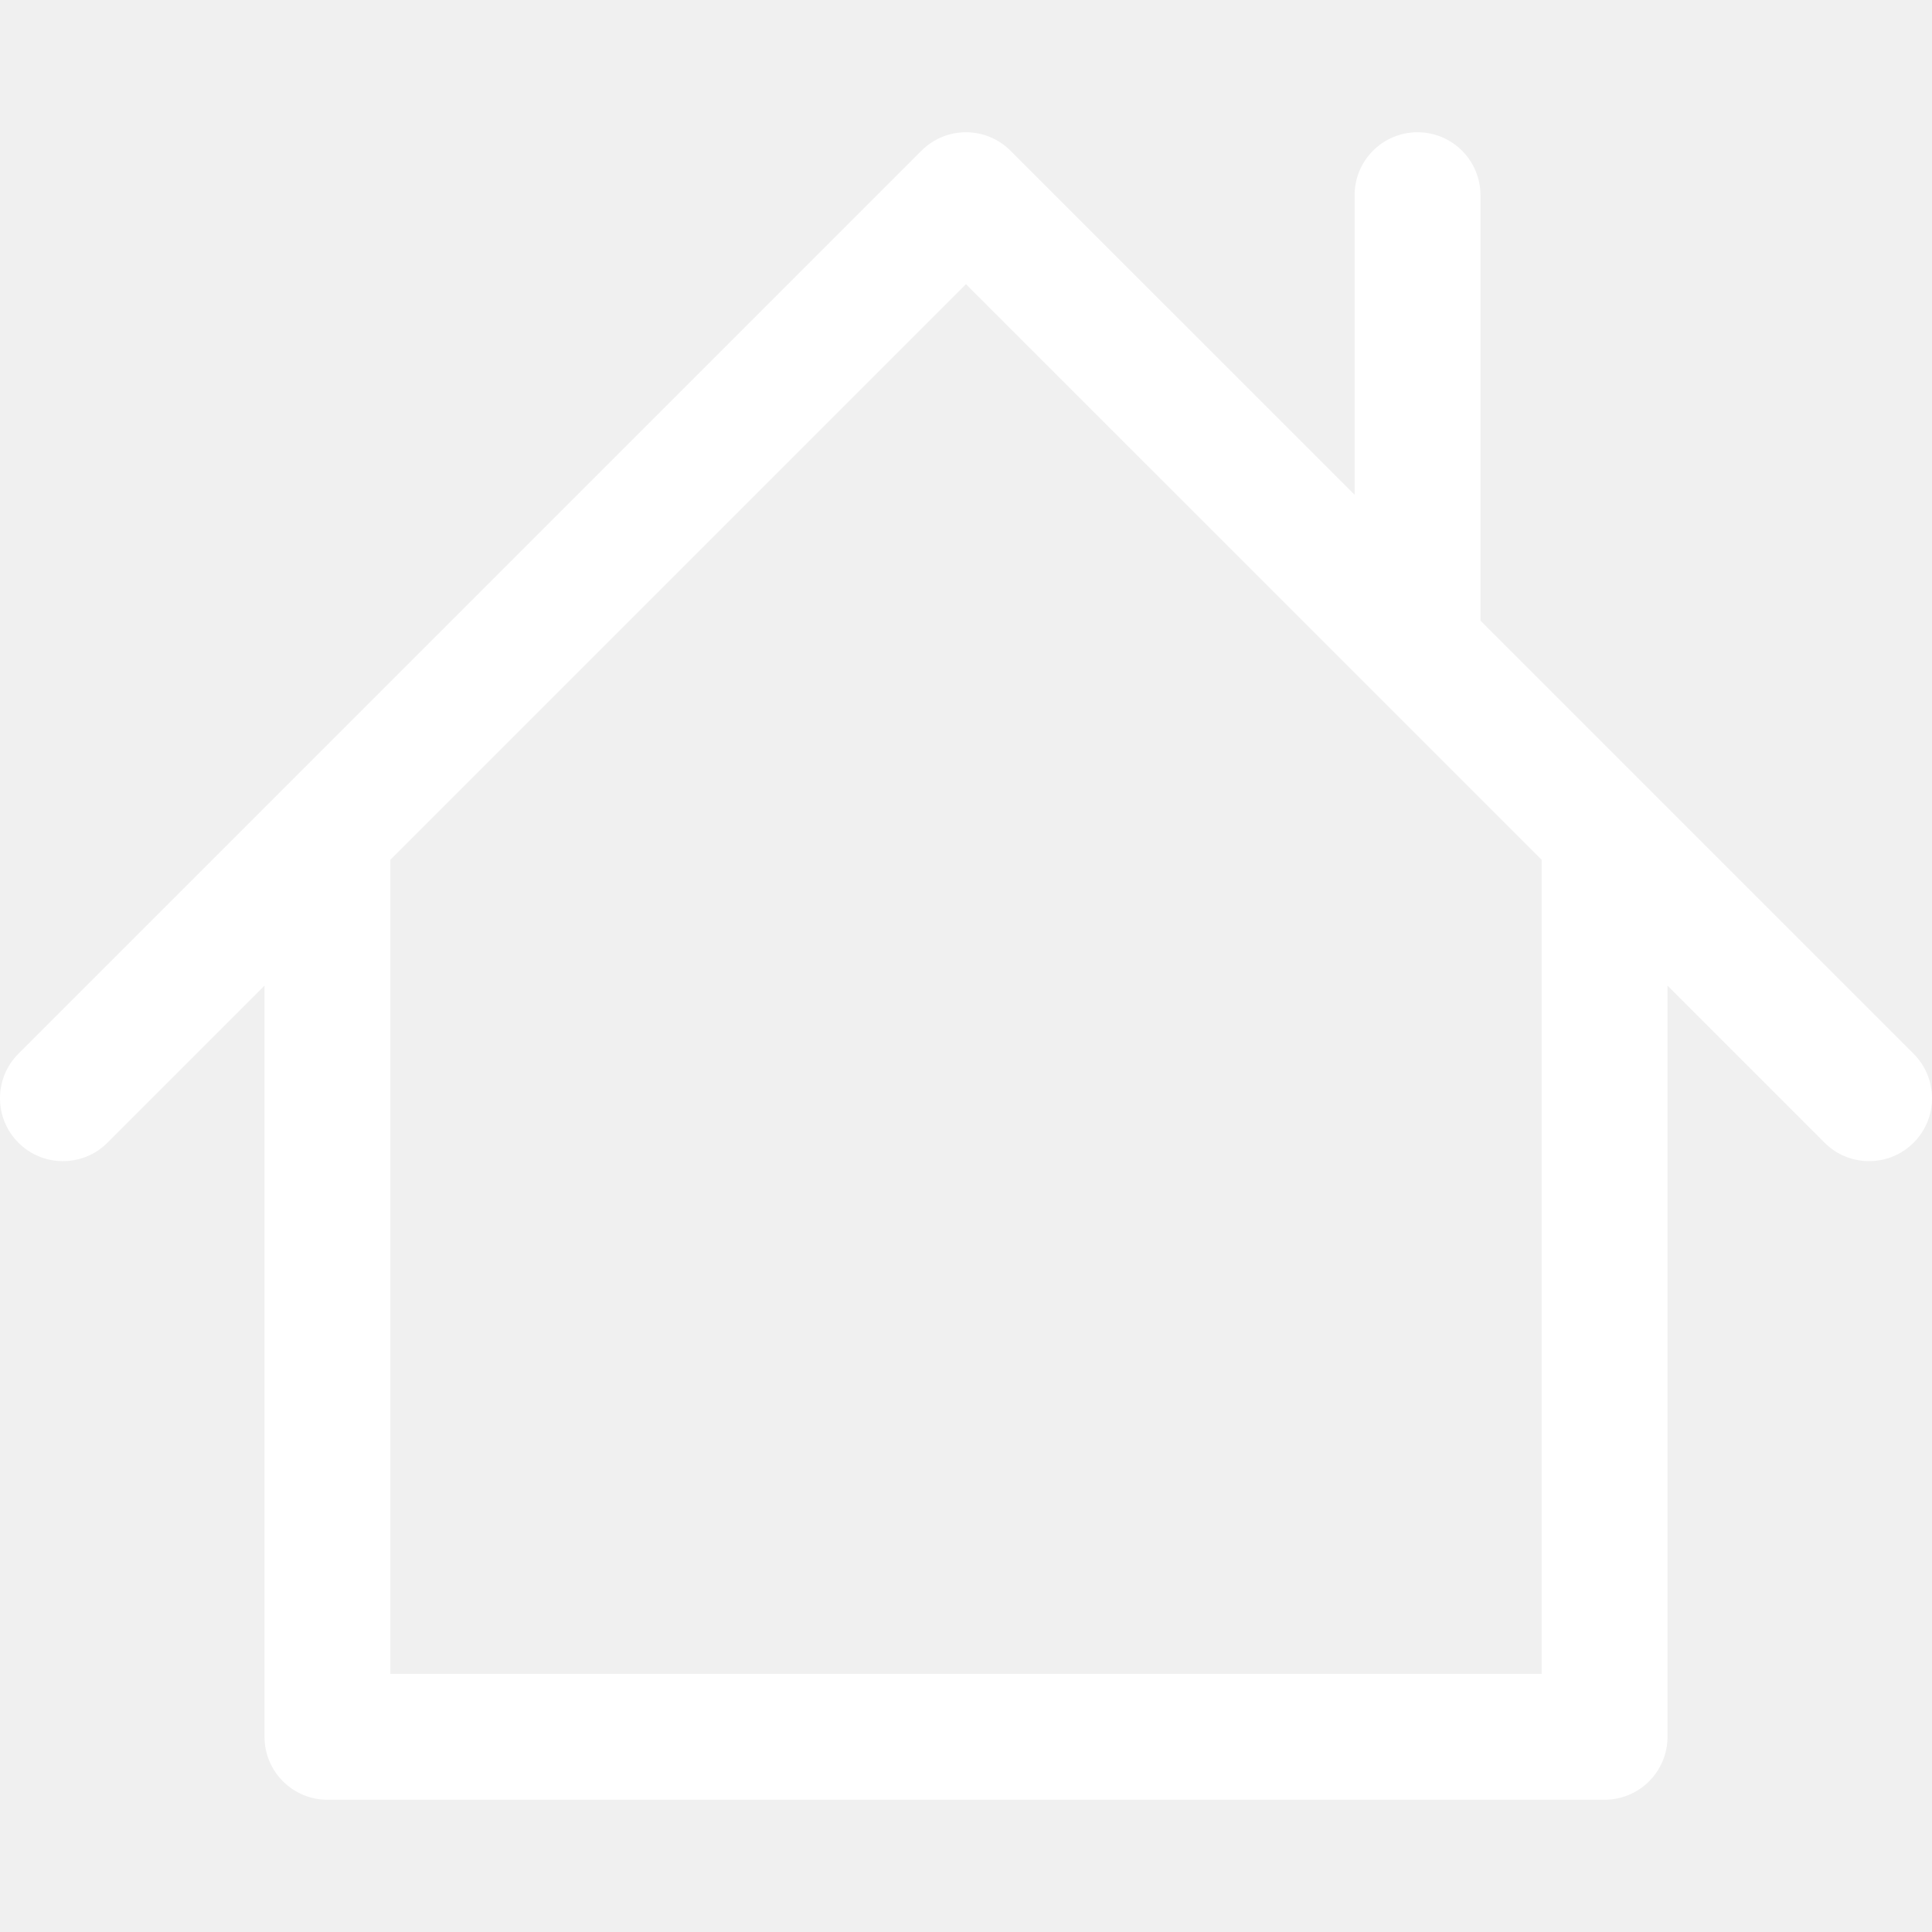
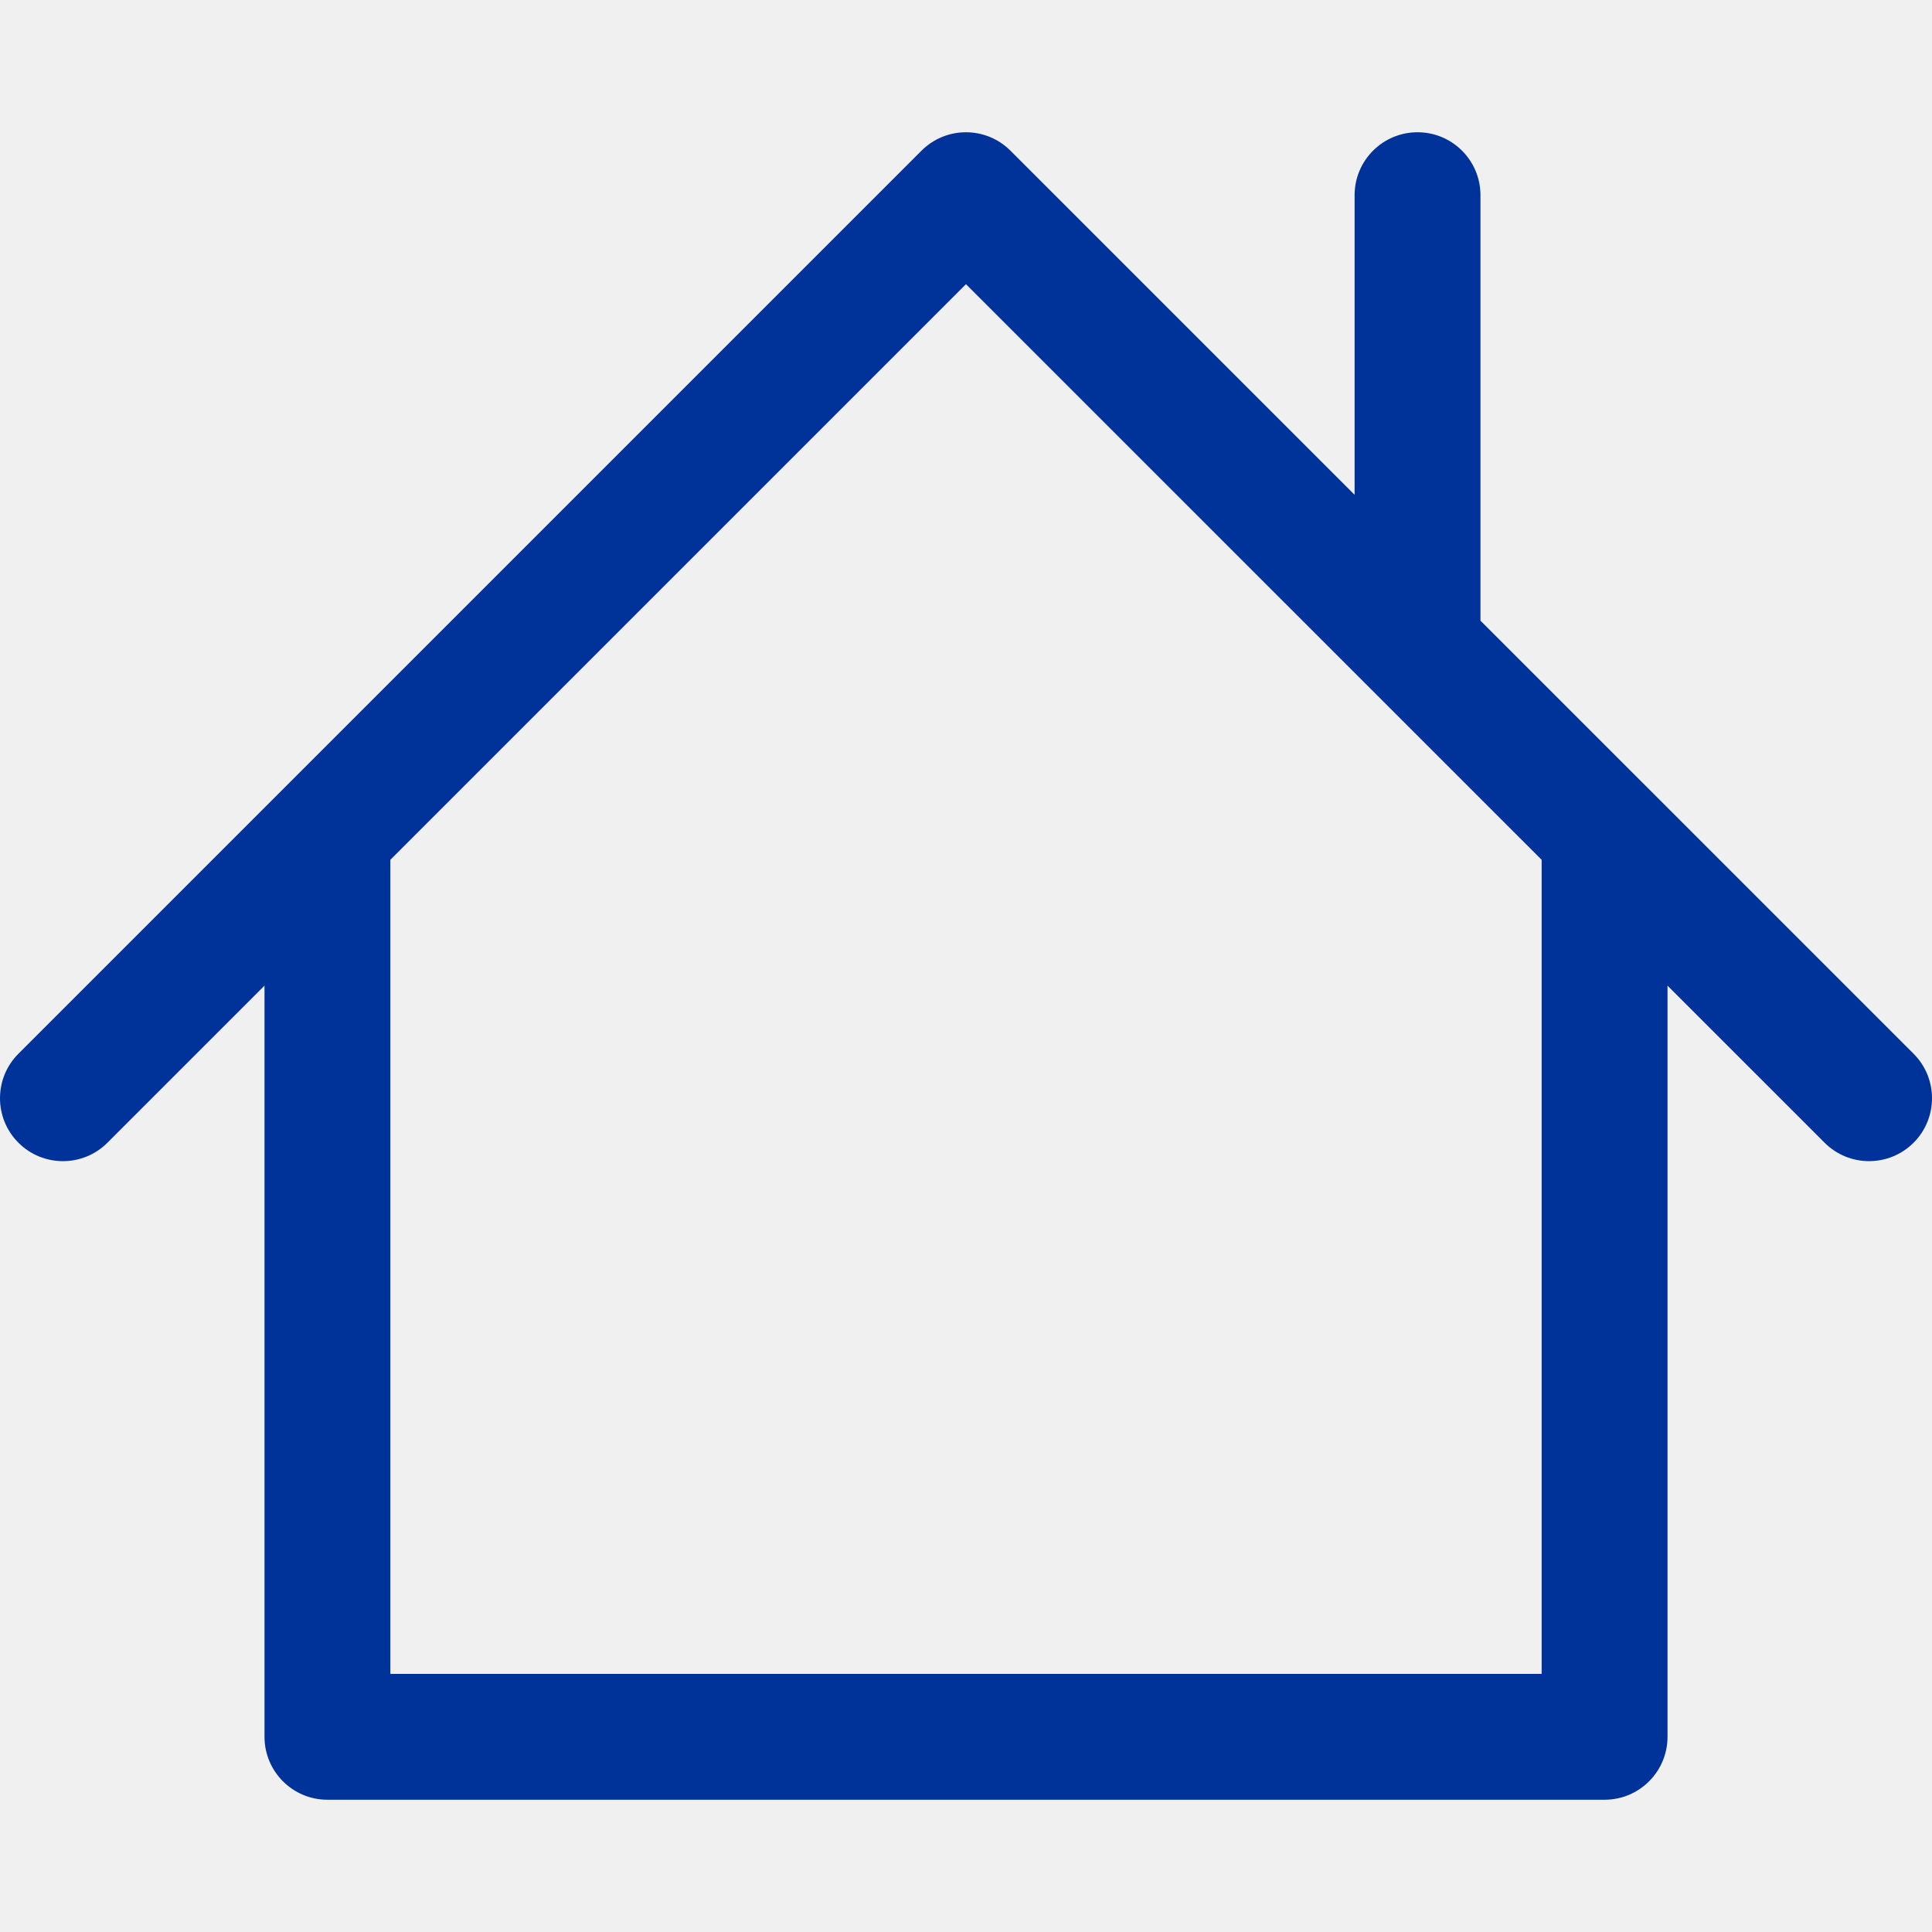
- <svg xmlns="http://www.w3.org/2000/svg" version="1.1" id="Capa_1" x="0px" y="0px" viewBox="0 0 230.262 230.262" style="enable-background:new 0 0 230.262 230.262;" xml:space="preserve" fill="#fff">
+ <svg xmlns="http://www.w3.org/2000/svg" version="1.1" id="Capa_1" x="0px" y="0px" viewBox="0 0 230.262 230.262" style="enable-background:new 0 0 230.262 230.262;" xml:space="preserve" fill="#003399">
  <path d="M228.065,125.587l-51.619-51.615V23.263c0-4.142-3.357-7.5-7.5-7.5c-4.143,0-7.5,3.358-7.5,7.5v35.709L120.43,17.96  c-2.928-2.929-7.677-2.928-10.606,0L2.197,125.587c-2.929,2.929-2.929,7.678,0,10.606c2.93,2.929,7.678,2.929,10.608,0l18.72-18.72  v89.525c0,4.142,3.357,7.5,7.5,7.5h152.215c4.143,0,7.5-3.358,7.5-7.5v-89.524l18.721,18.719c1.464,1.464,3.384,2.196,5.303,2.196  c1.919,0,3.839-0.732,5.304-2.197C230.994,133.264,230.994,128.516,228.065,125.587z M183.739,199.499H46.524v-97.025l68.604-68.604  l68.611,68.606V199.499z" />
  <g>
</g>
  <g>
</g>
  <g>
</g>
  <g>
</g>
  <g>
</g>
  <g>
</g>
  <g>
</g>
  <g>
</g>
  <g>
</g>
  <g>
</g>
  <g>
</g>
  <g>
</g>
  <g>
</g>
  <g>
</g>
  <g>
</g>
</svg>
